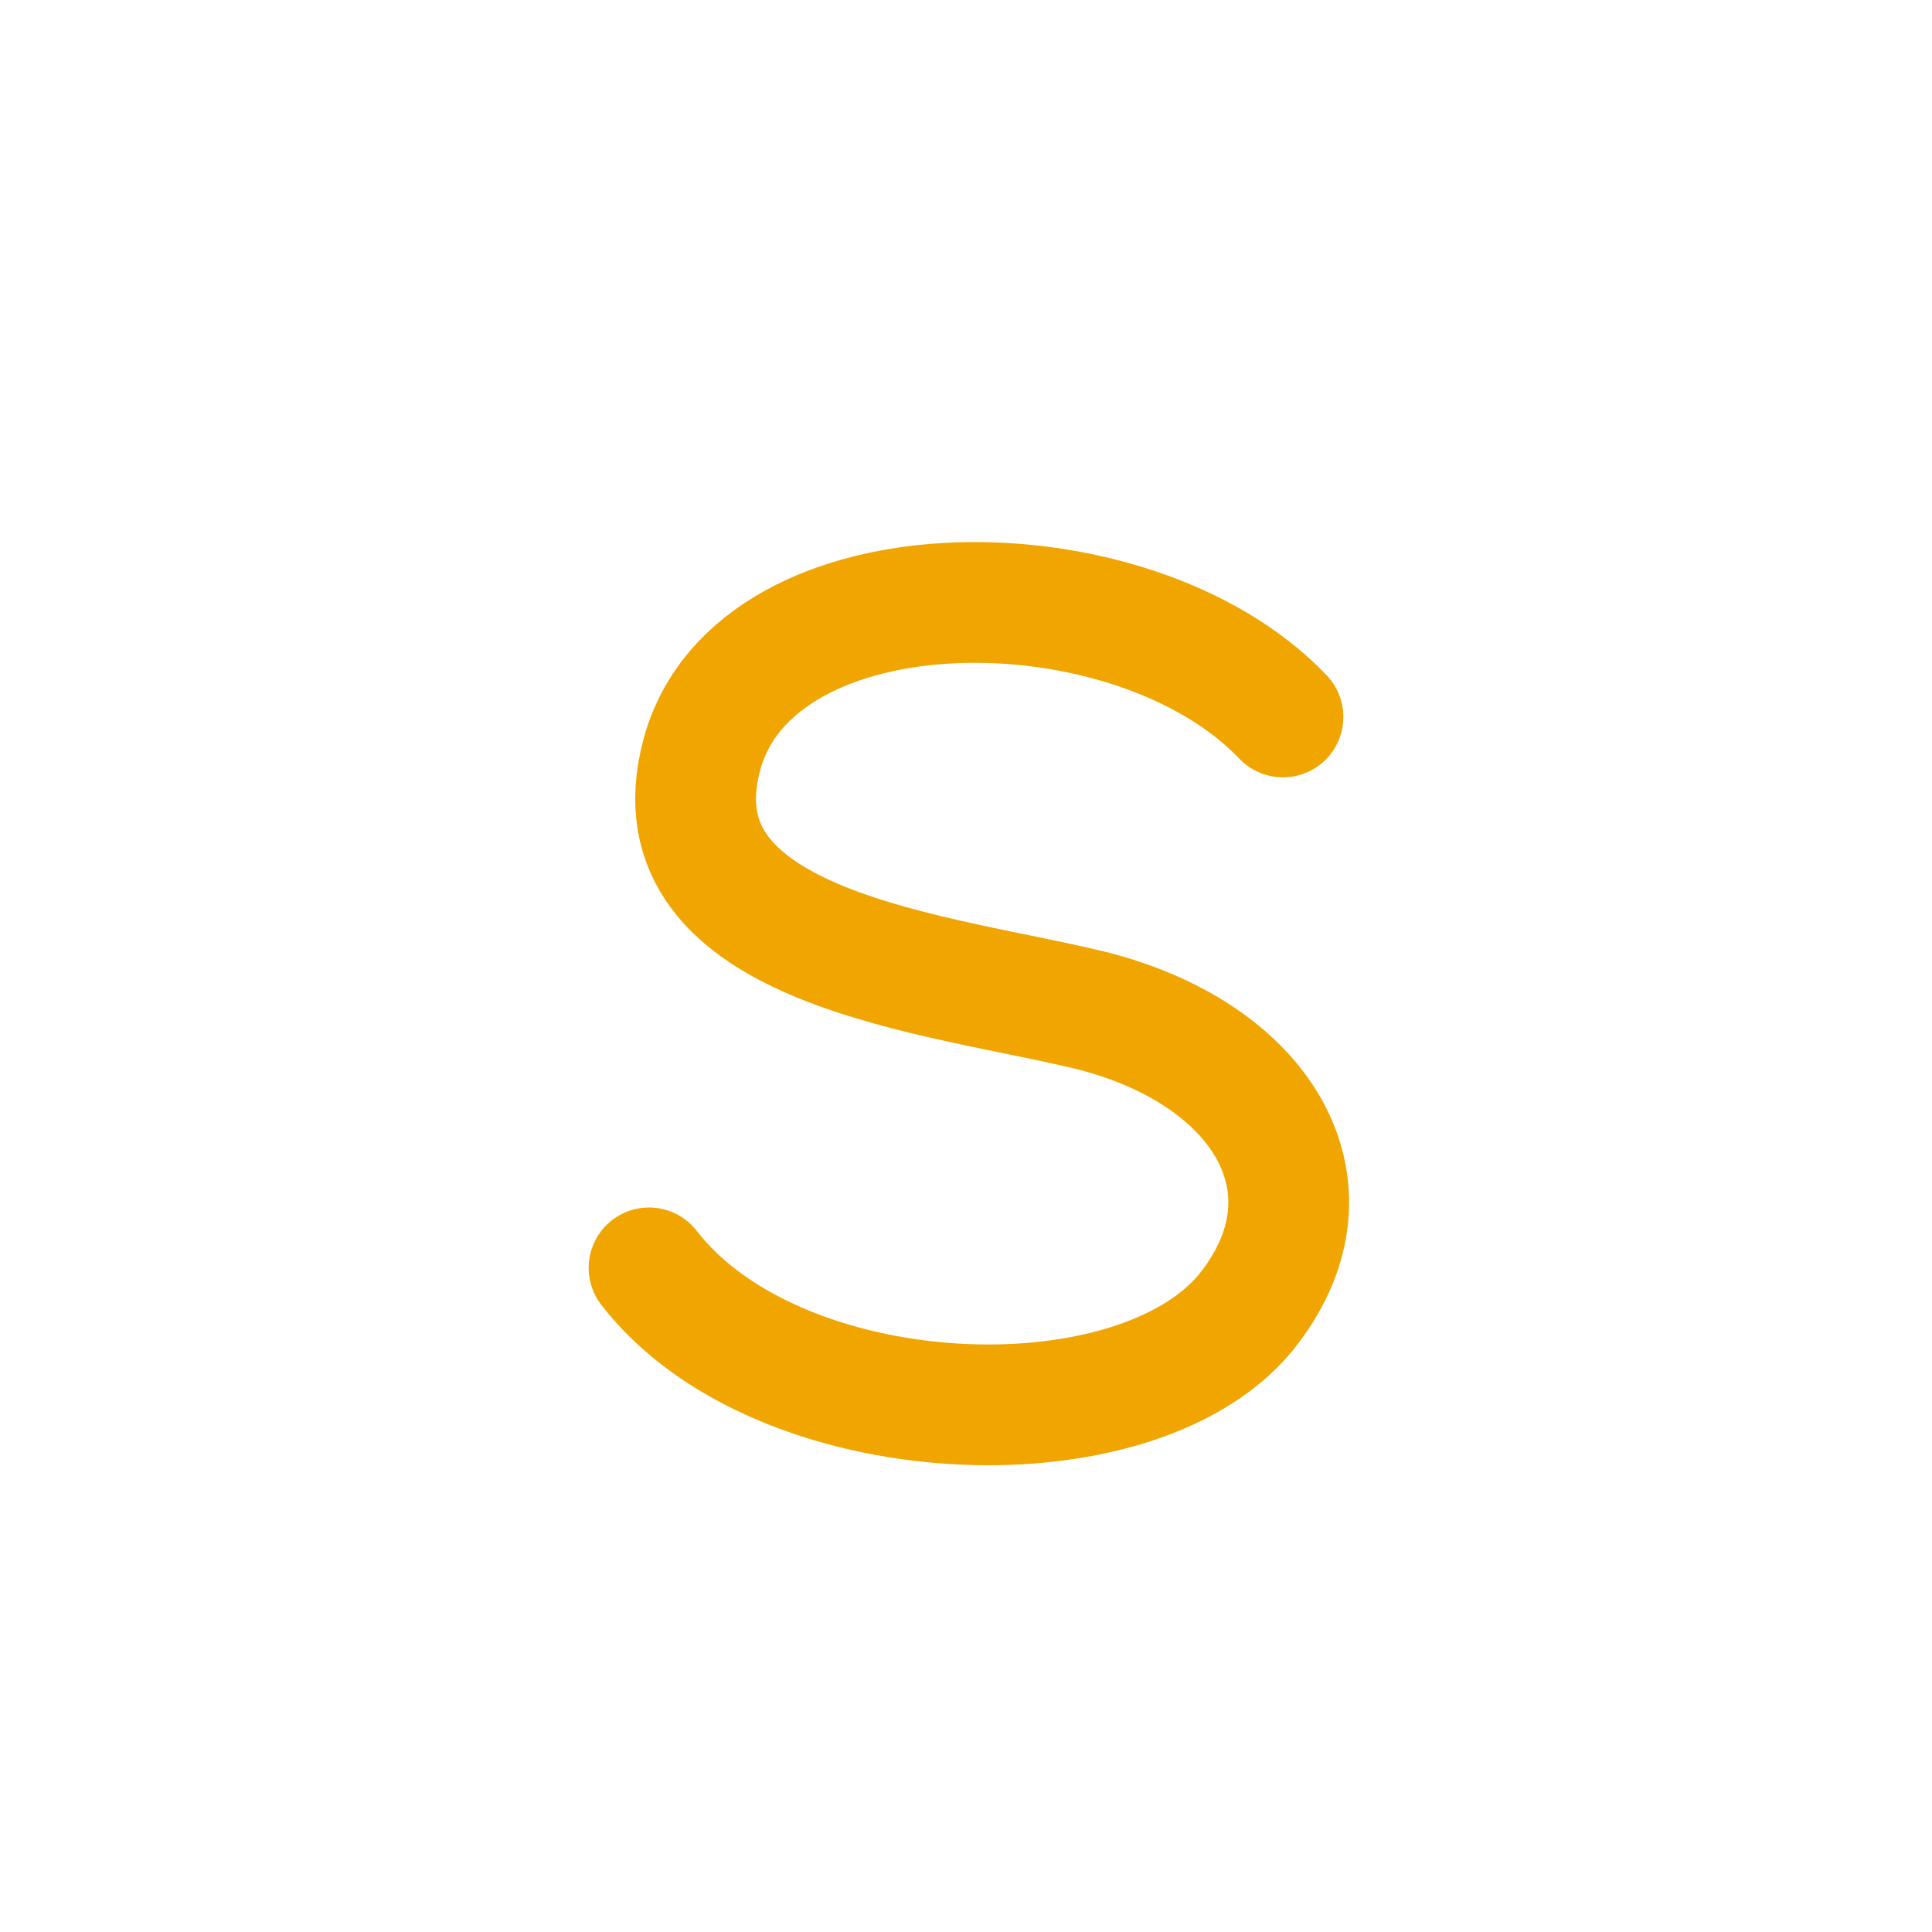
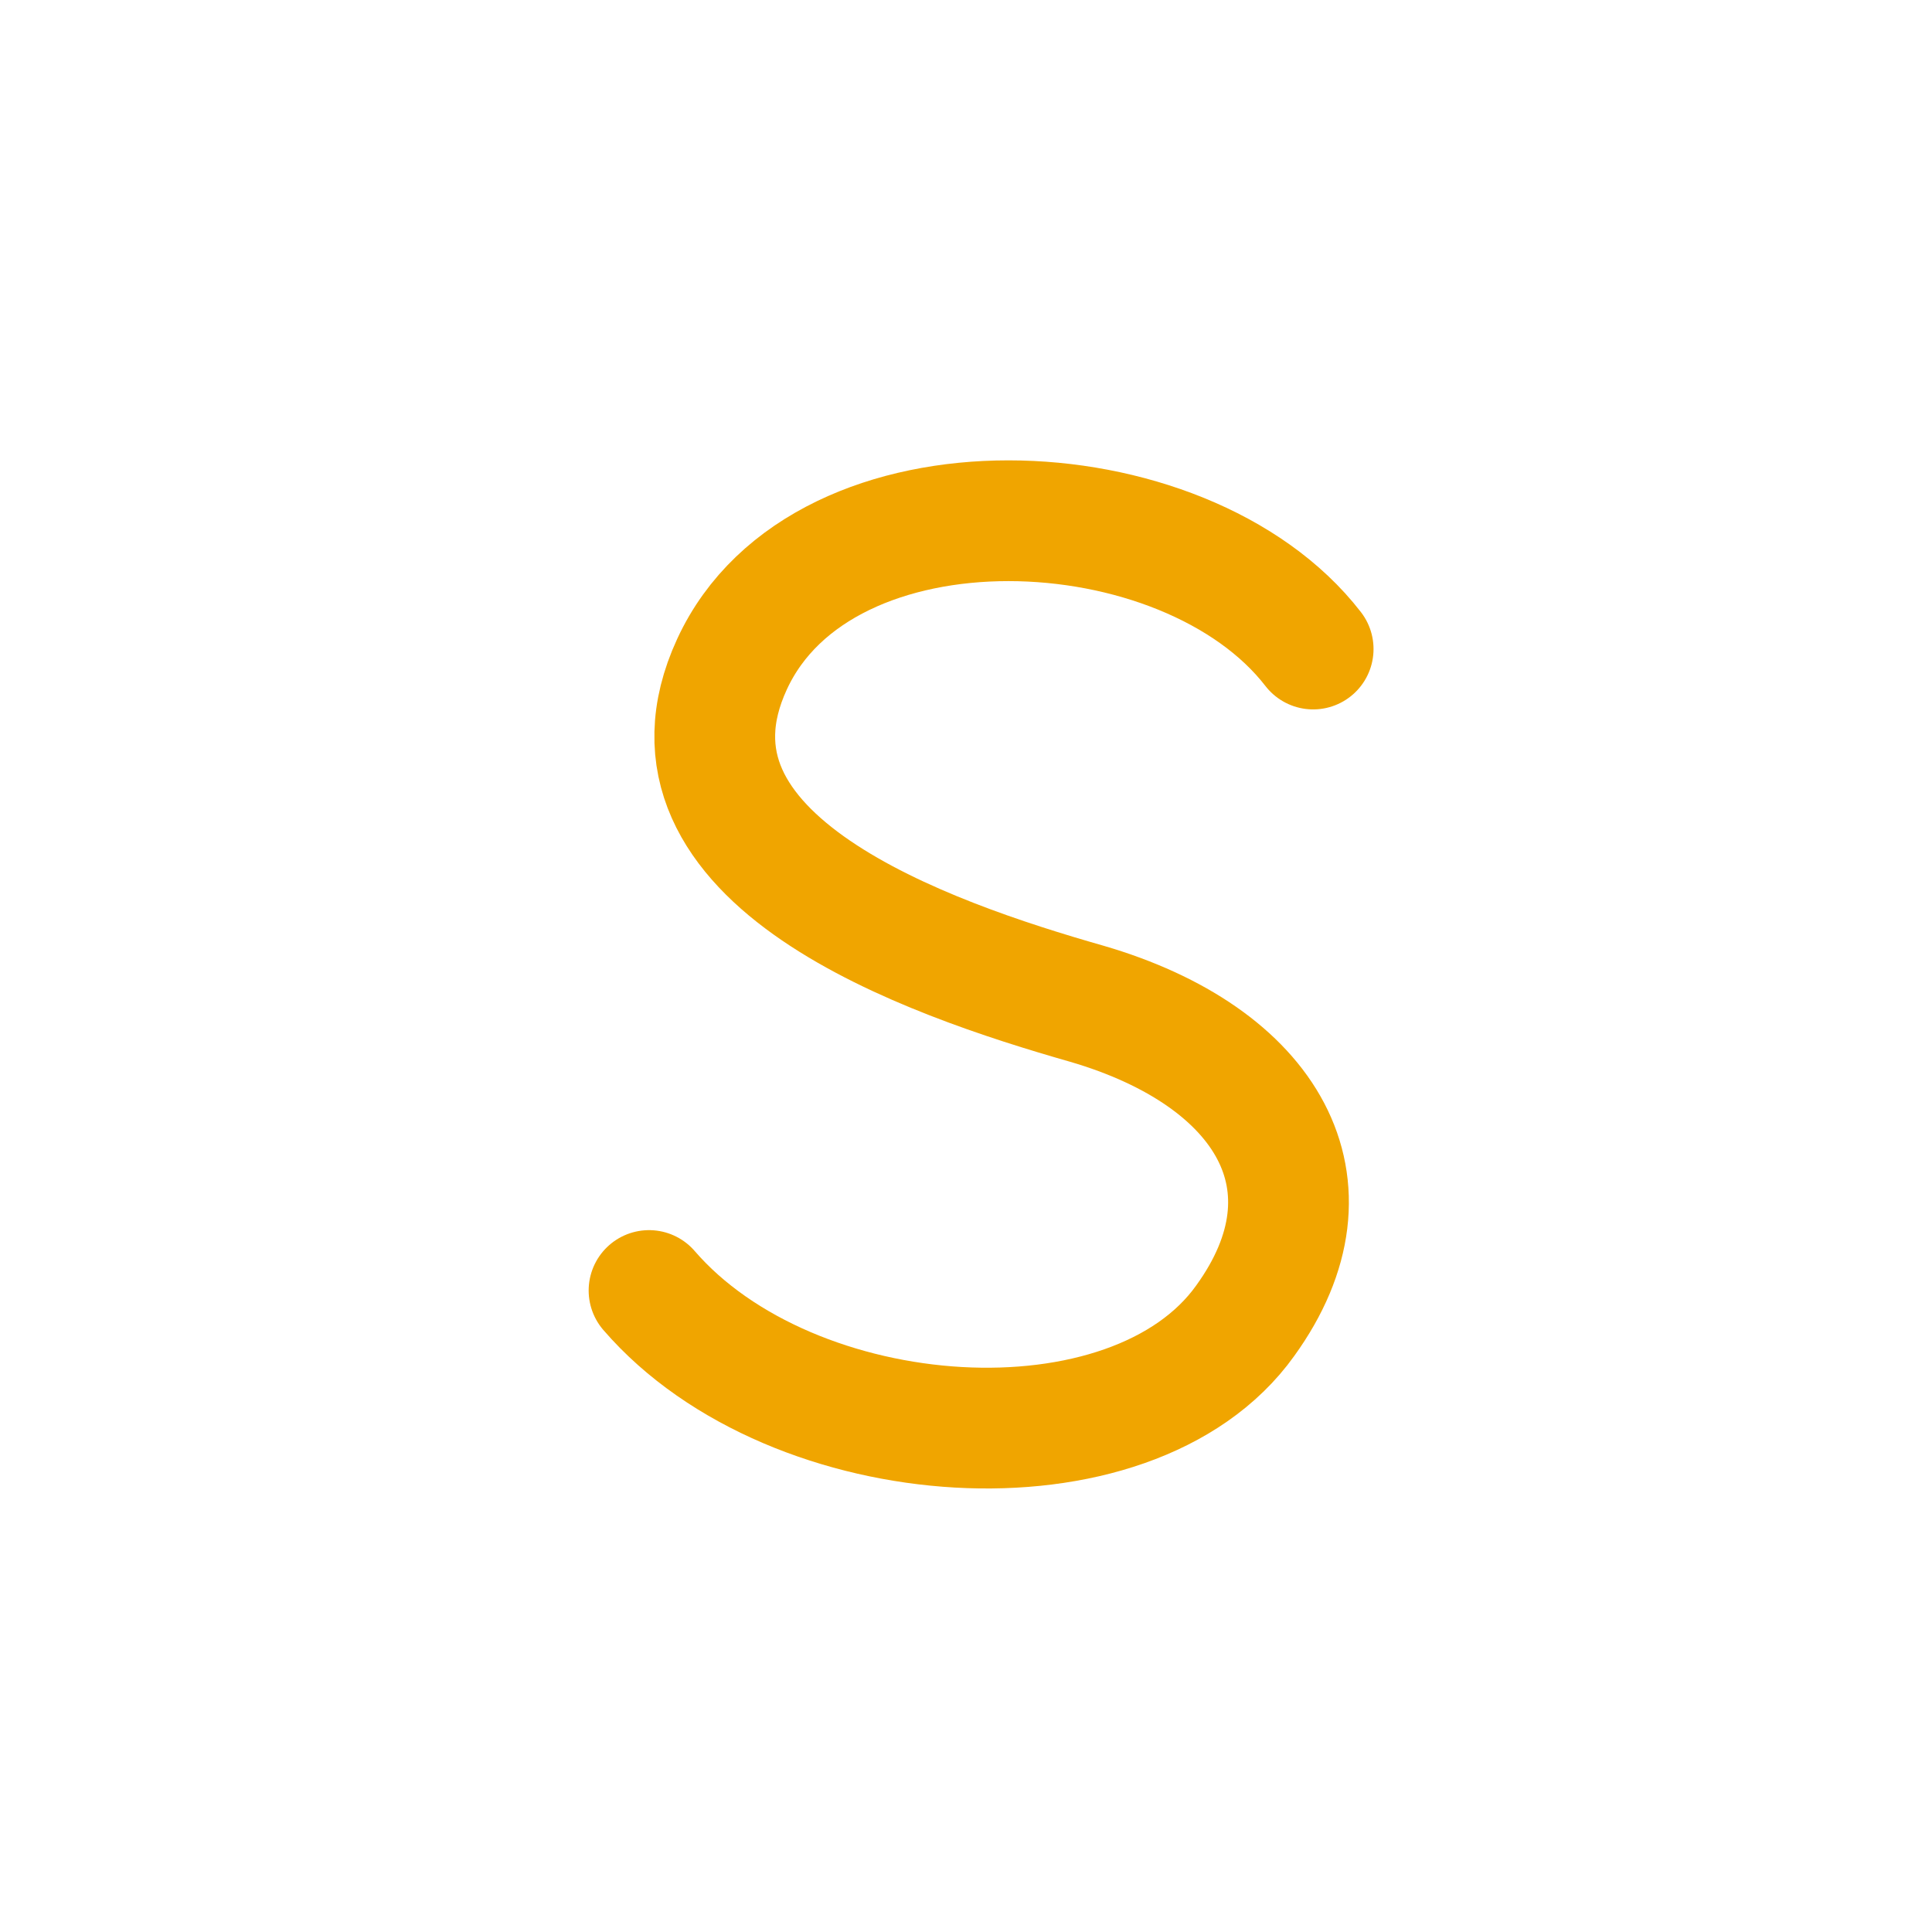
<svg xmlns="http://www.w3.org/2000/svg" viewBox="0 0 512 512" width="512" height="512">
-   <path d="M 340 190 C 300 148 200 148 186 200 C 172 252 250 258 290 268 C 336 280 356 316 330 348 C 300 384 206 380 172 336" fill="none" stroke="#F0A500" stroke-width="32.0" stroke-linecap="round" stroke-linejoin="round" />
+   <path d="M 348 172 C 314 128 218 124 194 176 C 170 228 246 254 288 266 C 336 280 356 314 330 350 C 300 392 210 386 172 342" fill="none" stroke="#F0A500" stroke-width="32.0" stroke-linecap="round" stroke-linejoin="round" />
</svg>
